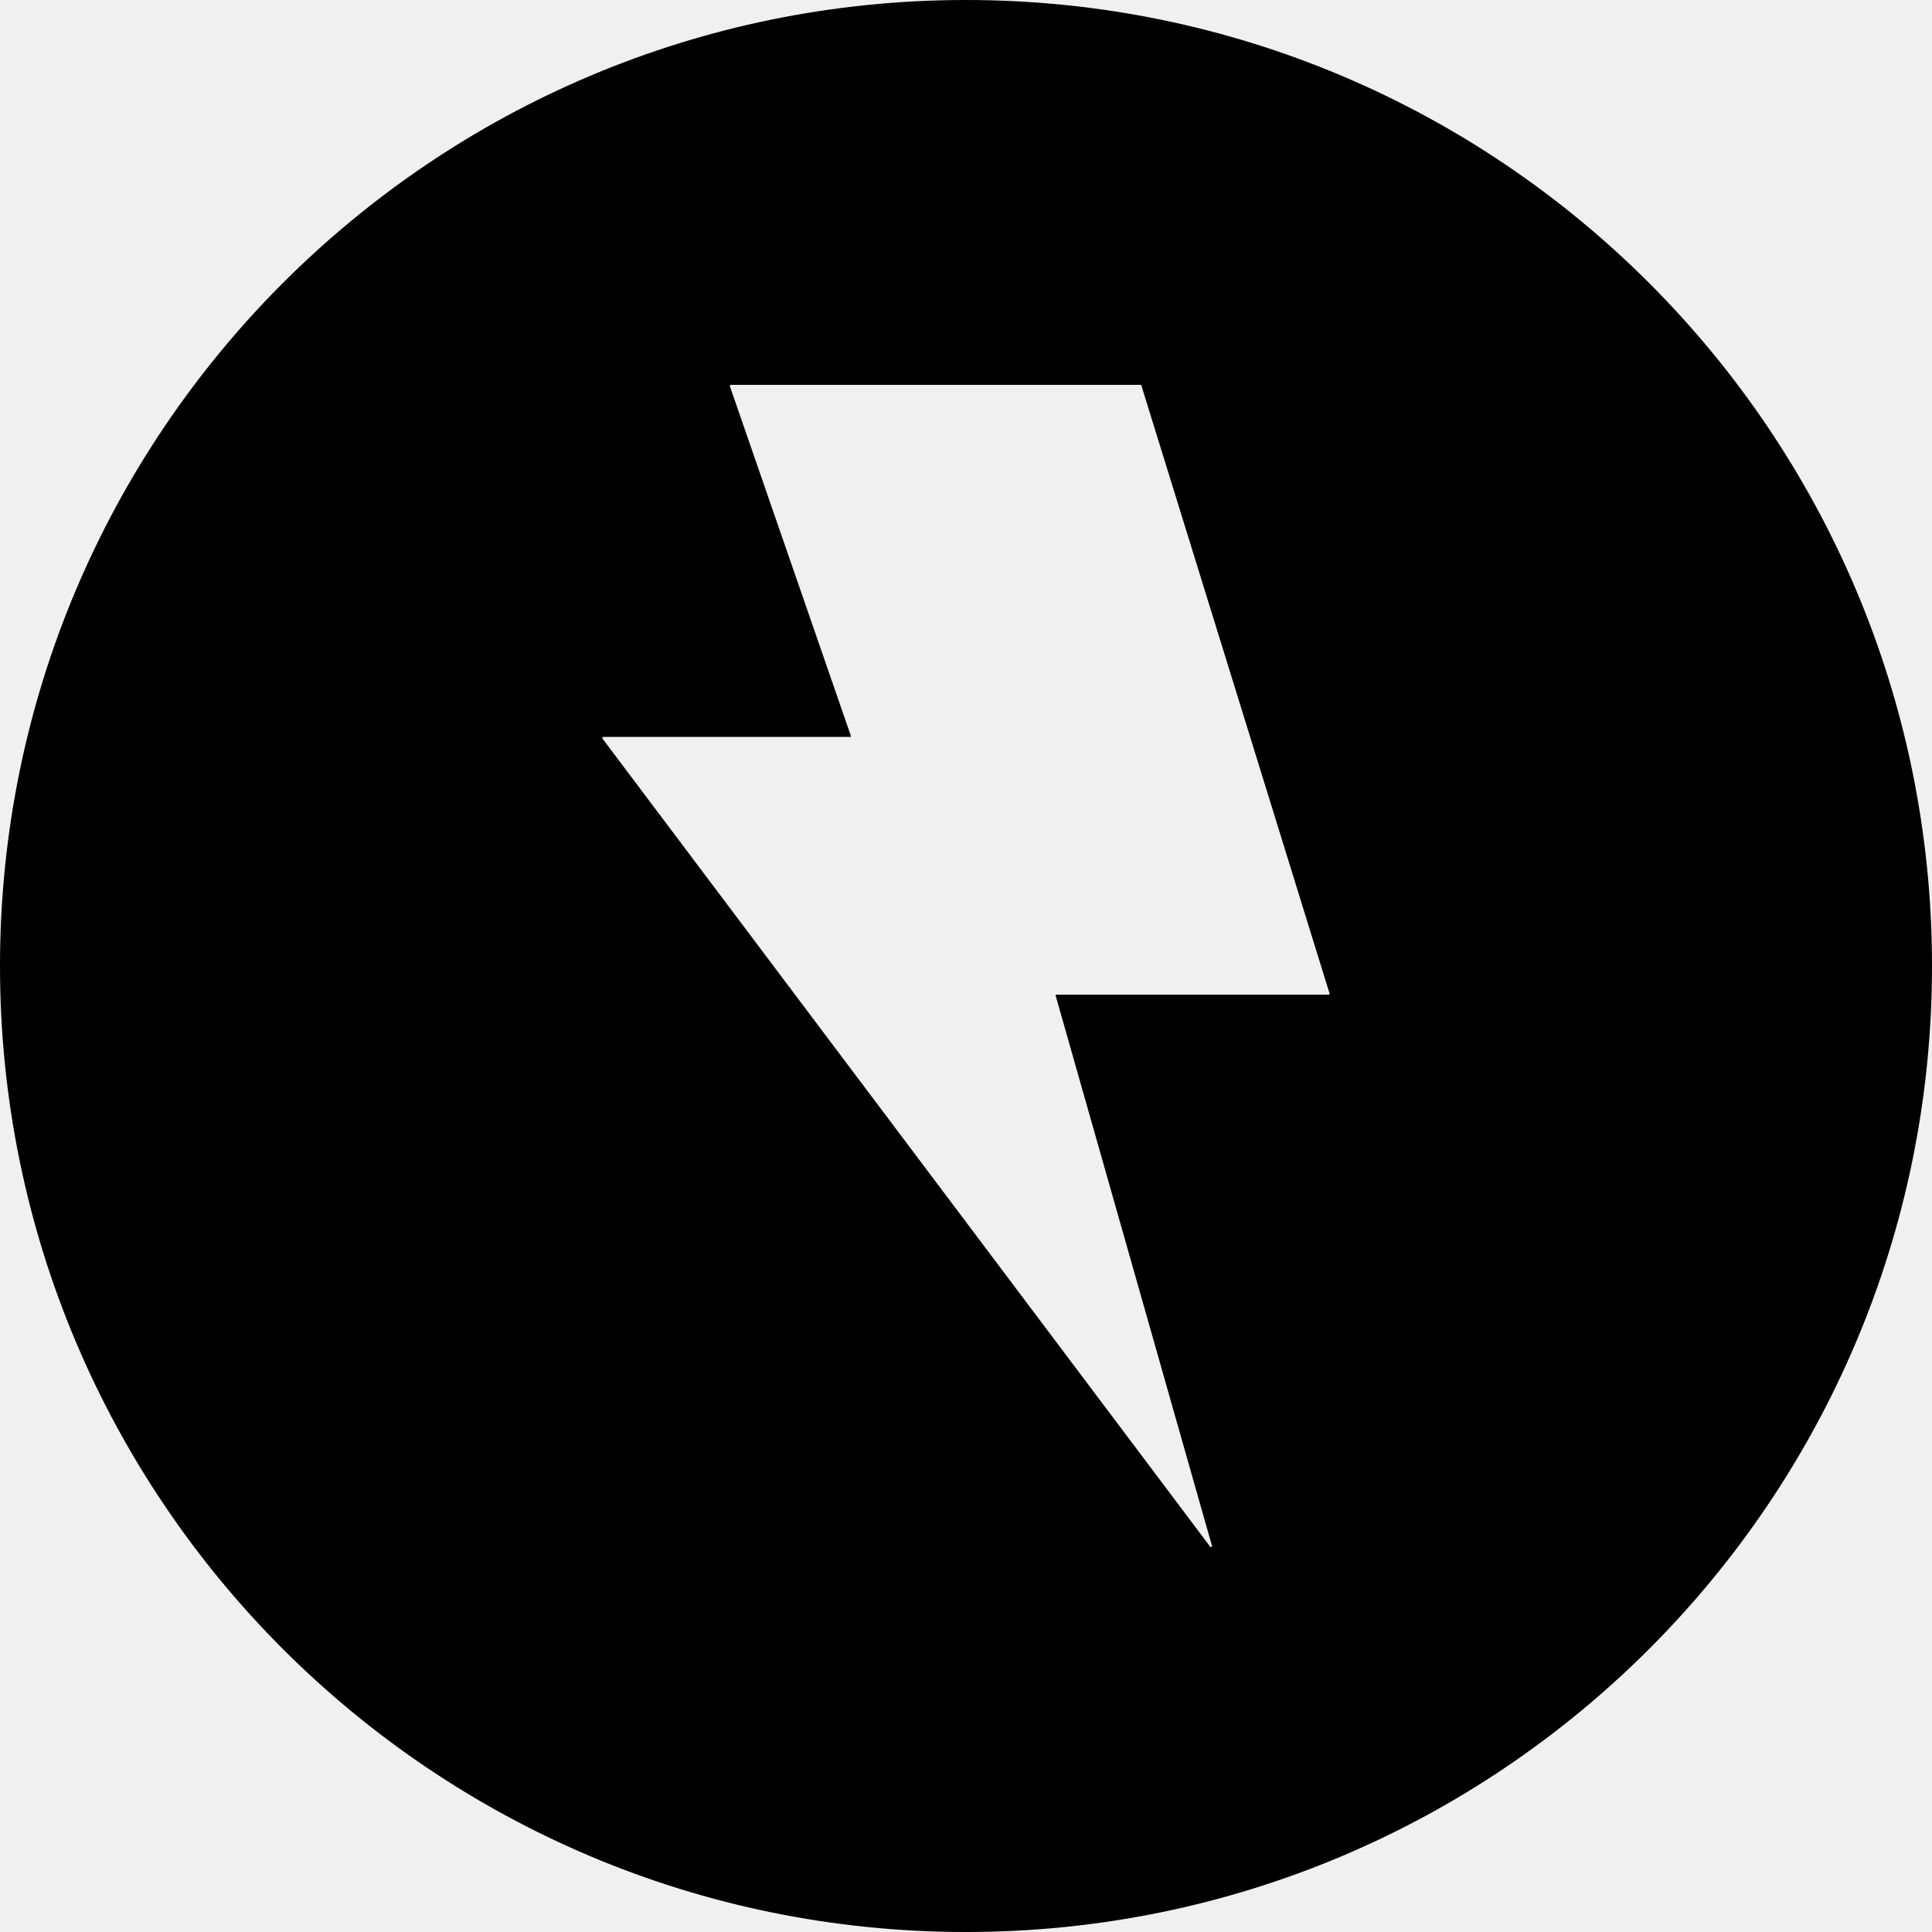
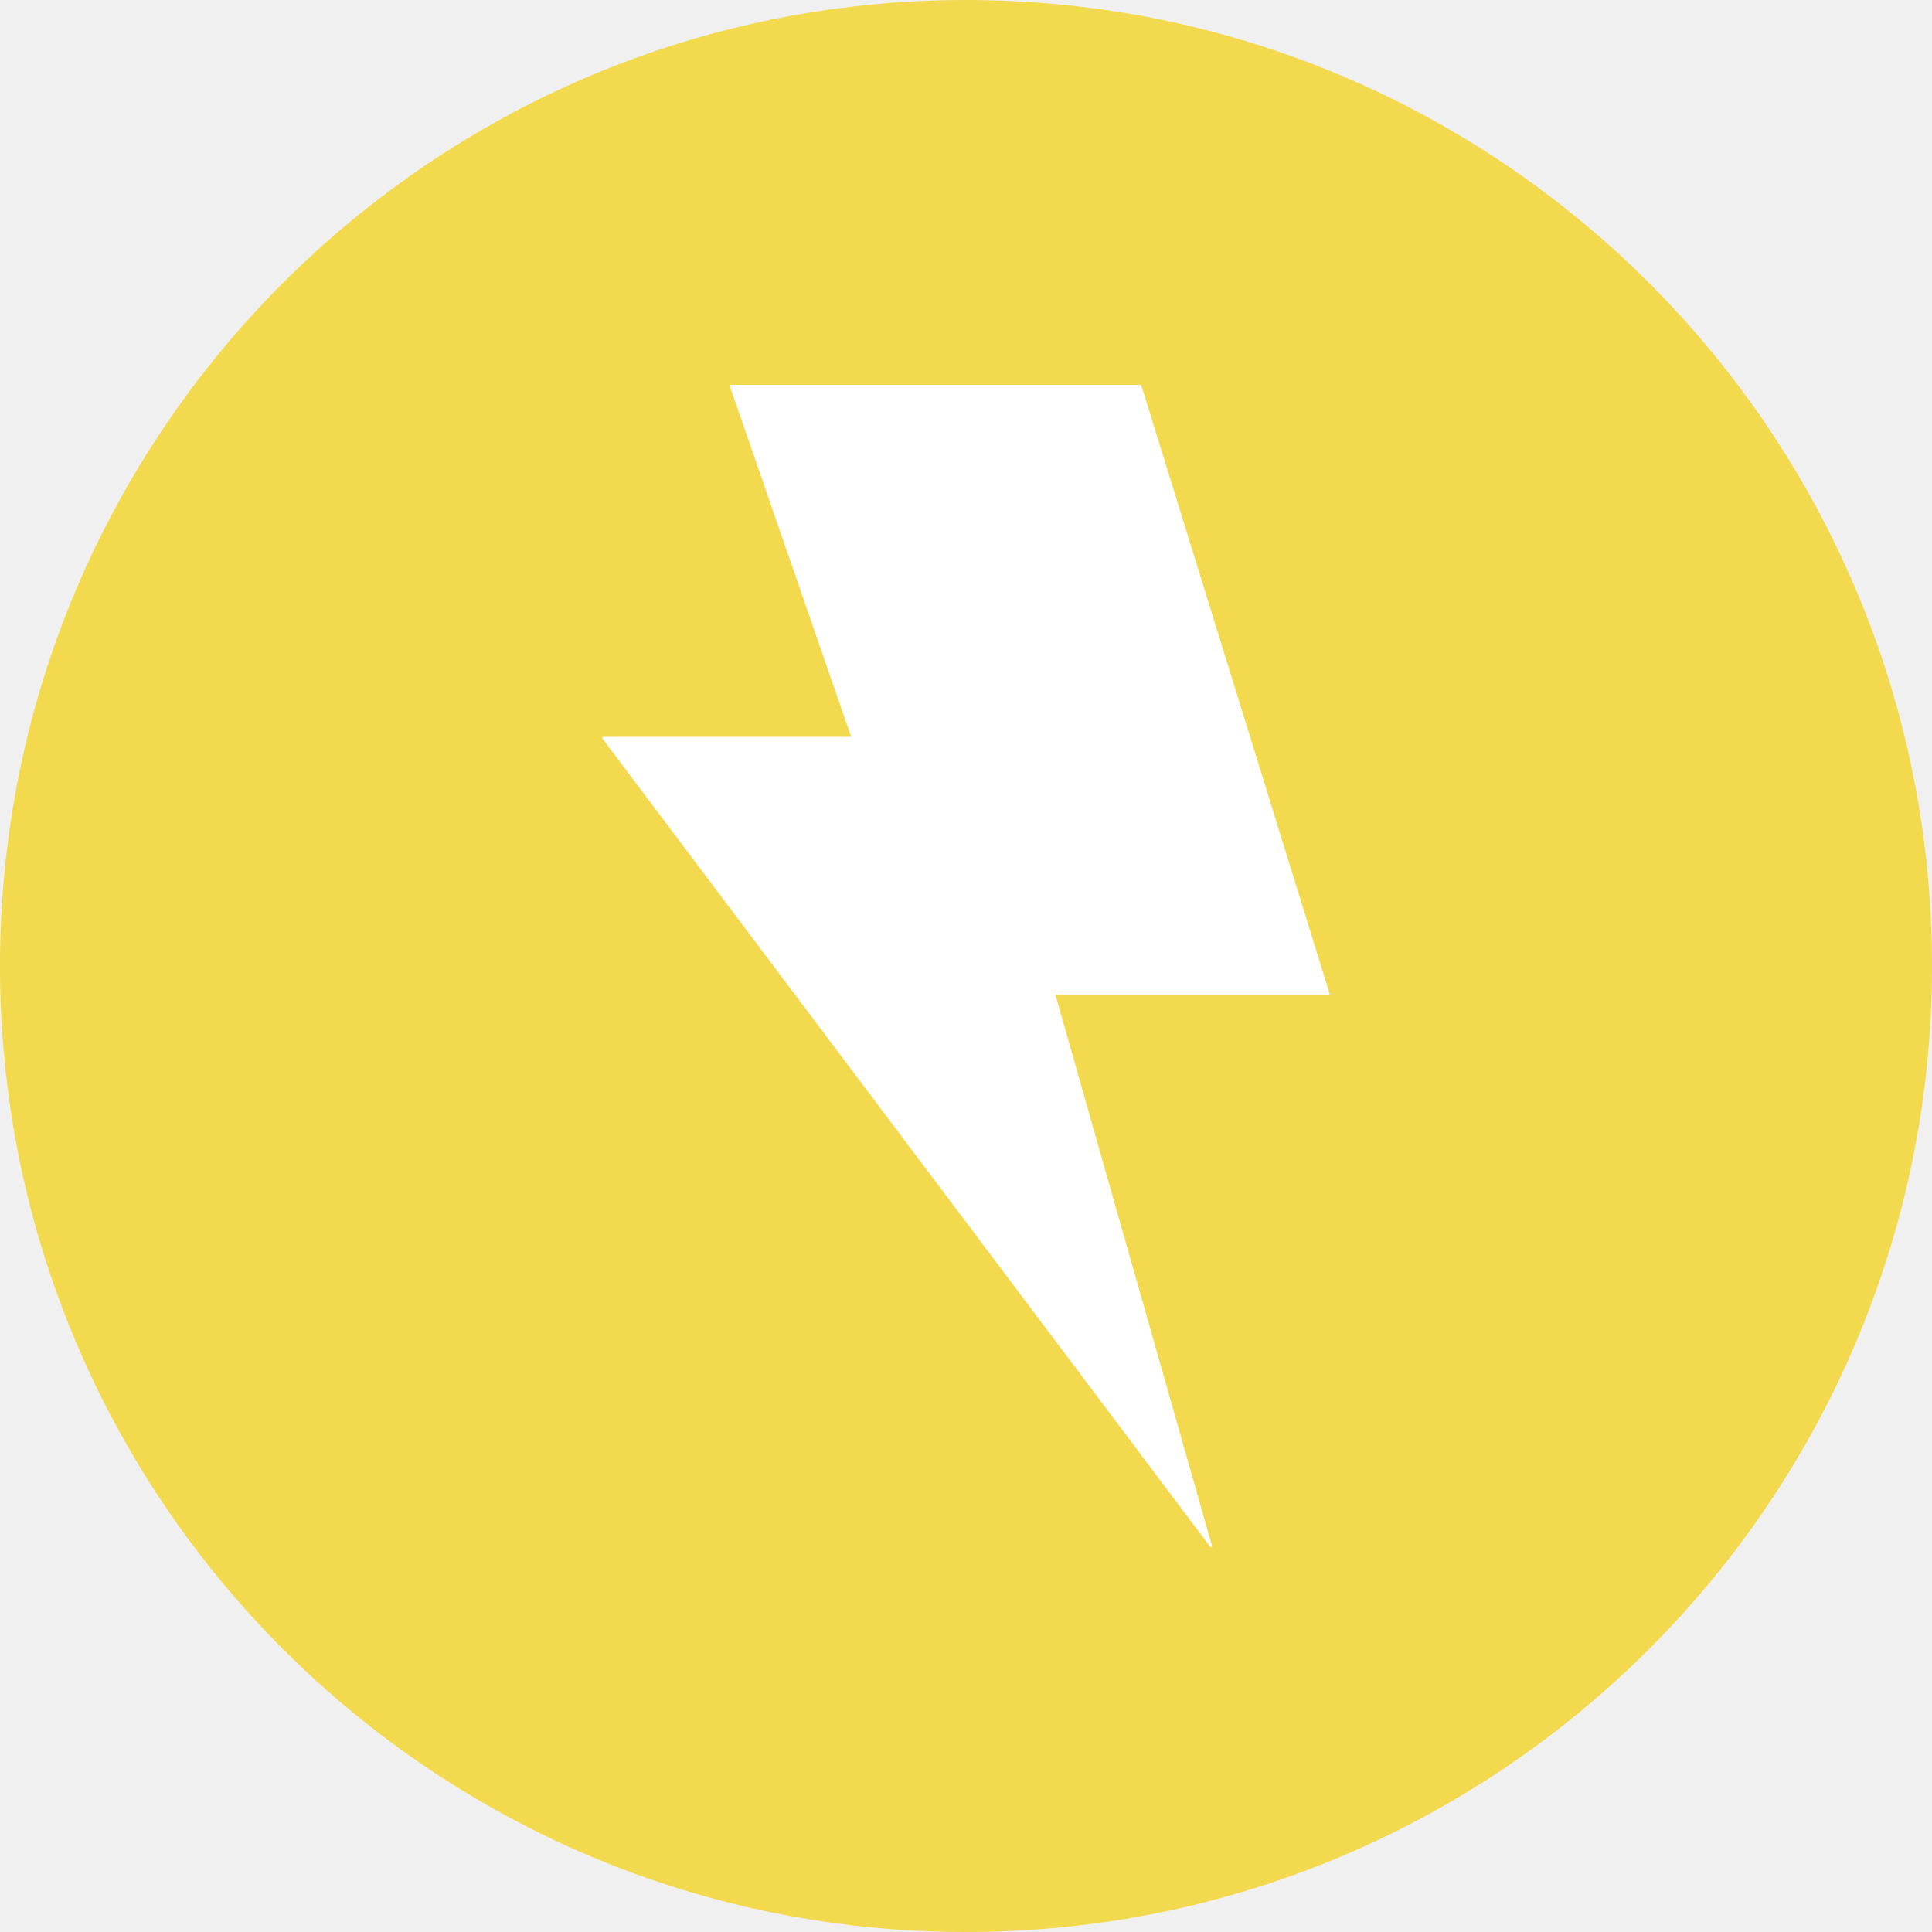
<svg xmlns="http://www.w3.org/2000/svg" width="150" height="150" viewBox="0 0 150 150" fill="none">
-   <path fill-rule="evenodd" clip-rule="evenodd" d="M0 75C0 33.579 33.579 0 75 0C116.421 0 150 33.579 150 75C150 116.421 116.421 150 75 150C33.579 150 0 116.421 0 75ZM81.993 77.229H103.164C103.175 77.227 103.185 77.222 103.194 77.215C103.203 77.209 103.211 77.201 103.216 77.191C103.222 77.181 103.225 77.171 103.227 77.16C103.228 77.149 103.227 77.138 103.224 77.127L88.617 29.934C88.612 29.918 88.601 29.905 88.588 29.895C88.575 29.886 88.558 29.88 88.542 29.88H56.742C56.73 29.88 56.717 29.883 56.706 29.888C56.695 29.894 56.686 29.902 56.678 29.912C56.671 29.922 56.666 29.933 56.664 29.945C56.662 29.958 56.663 29.97 56.667 29.982L66.072 57.162C66.073 57.165 66.074 57.169 66.074 57.172C66.074 57.175 66.074 57.177 66.073 57.18C66.073 57.186 66.07 57.191 66.067 57.196C66.063 57.201 66.059 57.205 66.053 57.208C66.048 57.211 66.042 57.213 66.036 57.213H46.836C46.822 57.214 46.808 57.218 46.796 57.226C46.784 57.234 46.774 57.245 46.768 57.258C46.761 57.27 46.758 57.285 46.759 57.299C46.76 57.313 46.765 57.327 46.773 57.339L93.96 120.087C93.971 120.101 93.986 120.112 94.004 120.116C94.021 120.12 94.04 120.118 94.056 120.11C94.072 120.103 94.085 120.089 94.093 120.073C94.098 120.062 94.101 120.05 94.1 120.039C94.1 120.033 94.1 120.027 94.098 120.021L81.954 77.277C81.953 77.274 81.953 77.271 81.953 77.267C81.953 77.265 81.953 77.262 81.954 77.259C81.955 77.253 81.958 77.248 81.962 77.243C81.963 77.241 81.966 77.239 81.968 77.237C81.97 77.235 81.973 77.234 81.976 77.232C81.981 77.23 81.987 77.229 81.993 77.229Z" fill="black" />
+   <path d="M75 0C33.579 0 0 33.579 0 75C0 116.421 33.579 150 75 150C116.421 150 150 116.421 150 75C150 33.579 116.421 0 75 0Z" fill="#F2D94E" />
+   <path d="M103.164 77.229H81.993C81.987 77.229 81.981 77.23 81.976 77.232C81.97 77.235 81.966 77.239 81.962 77.243C81.958 77.248 81.955 77.253 81.954 77.259C81.953 77.265 81.953 77.271 81.954 77.277L94.098 120.021C94.102 120.038 94.101 120.057 94.093 120.073C94.085 120.089 94.072 120.103 94.056 120.11C94.04 120.118 94.021 120.12 94.004 120.116C93.986 120.112 93.971 120.101 93.96 120.087L46.773 57.339C46.765 57.327 46.76 57.313 46.759 57.299C46.758 57.285 46.761 57.27 46.768 57.258C46.774 57.245 46.784 57.234 46.796 57.226C46.808 57.218 46.822 57.214 46.836 57.213H66.036C66.042 57.213 66.048 57.211 66.053 57.208C66.059 57.205 66.063 57.201 66.067 57.196C66.07 57.191 66.073 57.186 66.073 57.18C66.074 57.174 66.074 57.168 66.072 57.162L56.667 29.982C56.663 29.97 56.662 29.958 56.664 29.945C56.666 29.933 56.671 29.922 56.678 29.912C56.686 29.902 56.695 29.894 56.706 29.888C56.717 29.883 56.73 29.88 56.742 29.88H88.542C88.558 29.88 88.575 29.886 88.588 29.895C88.601 29.905 88.612 29.918 88.617 29.934L103.224 77.127C103.227 77.138 103.228 77.149 103.227 77.16C103.225 77.171 103.222 77.181 103.216 77.191C103.211 77.201 103.203 77.209 103.194 77.215C103.185 77.222 103.175 77.227 103.164 77.229Z" fill="white" />
</svg>
